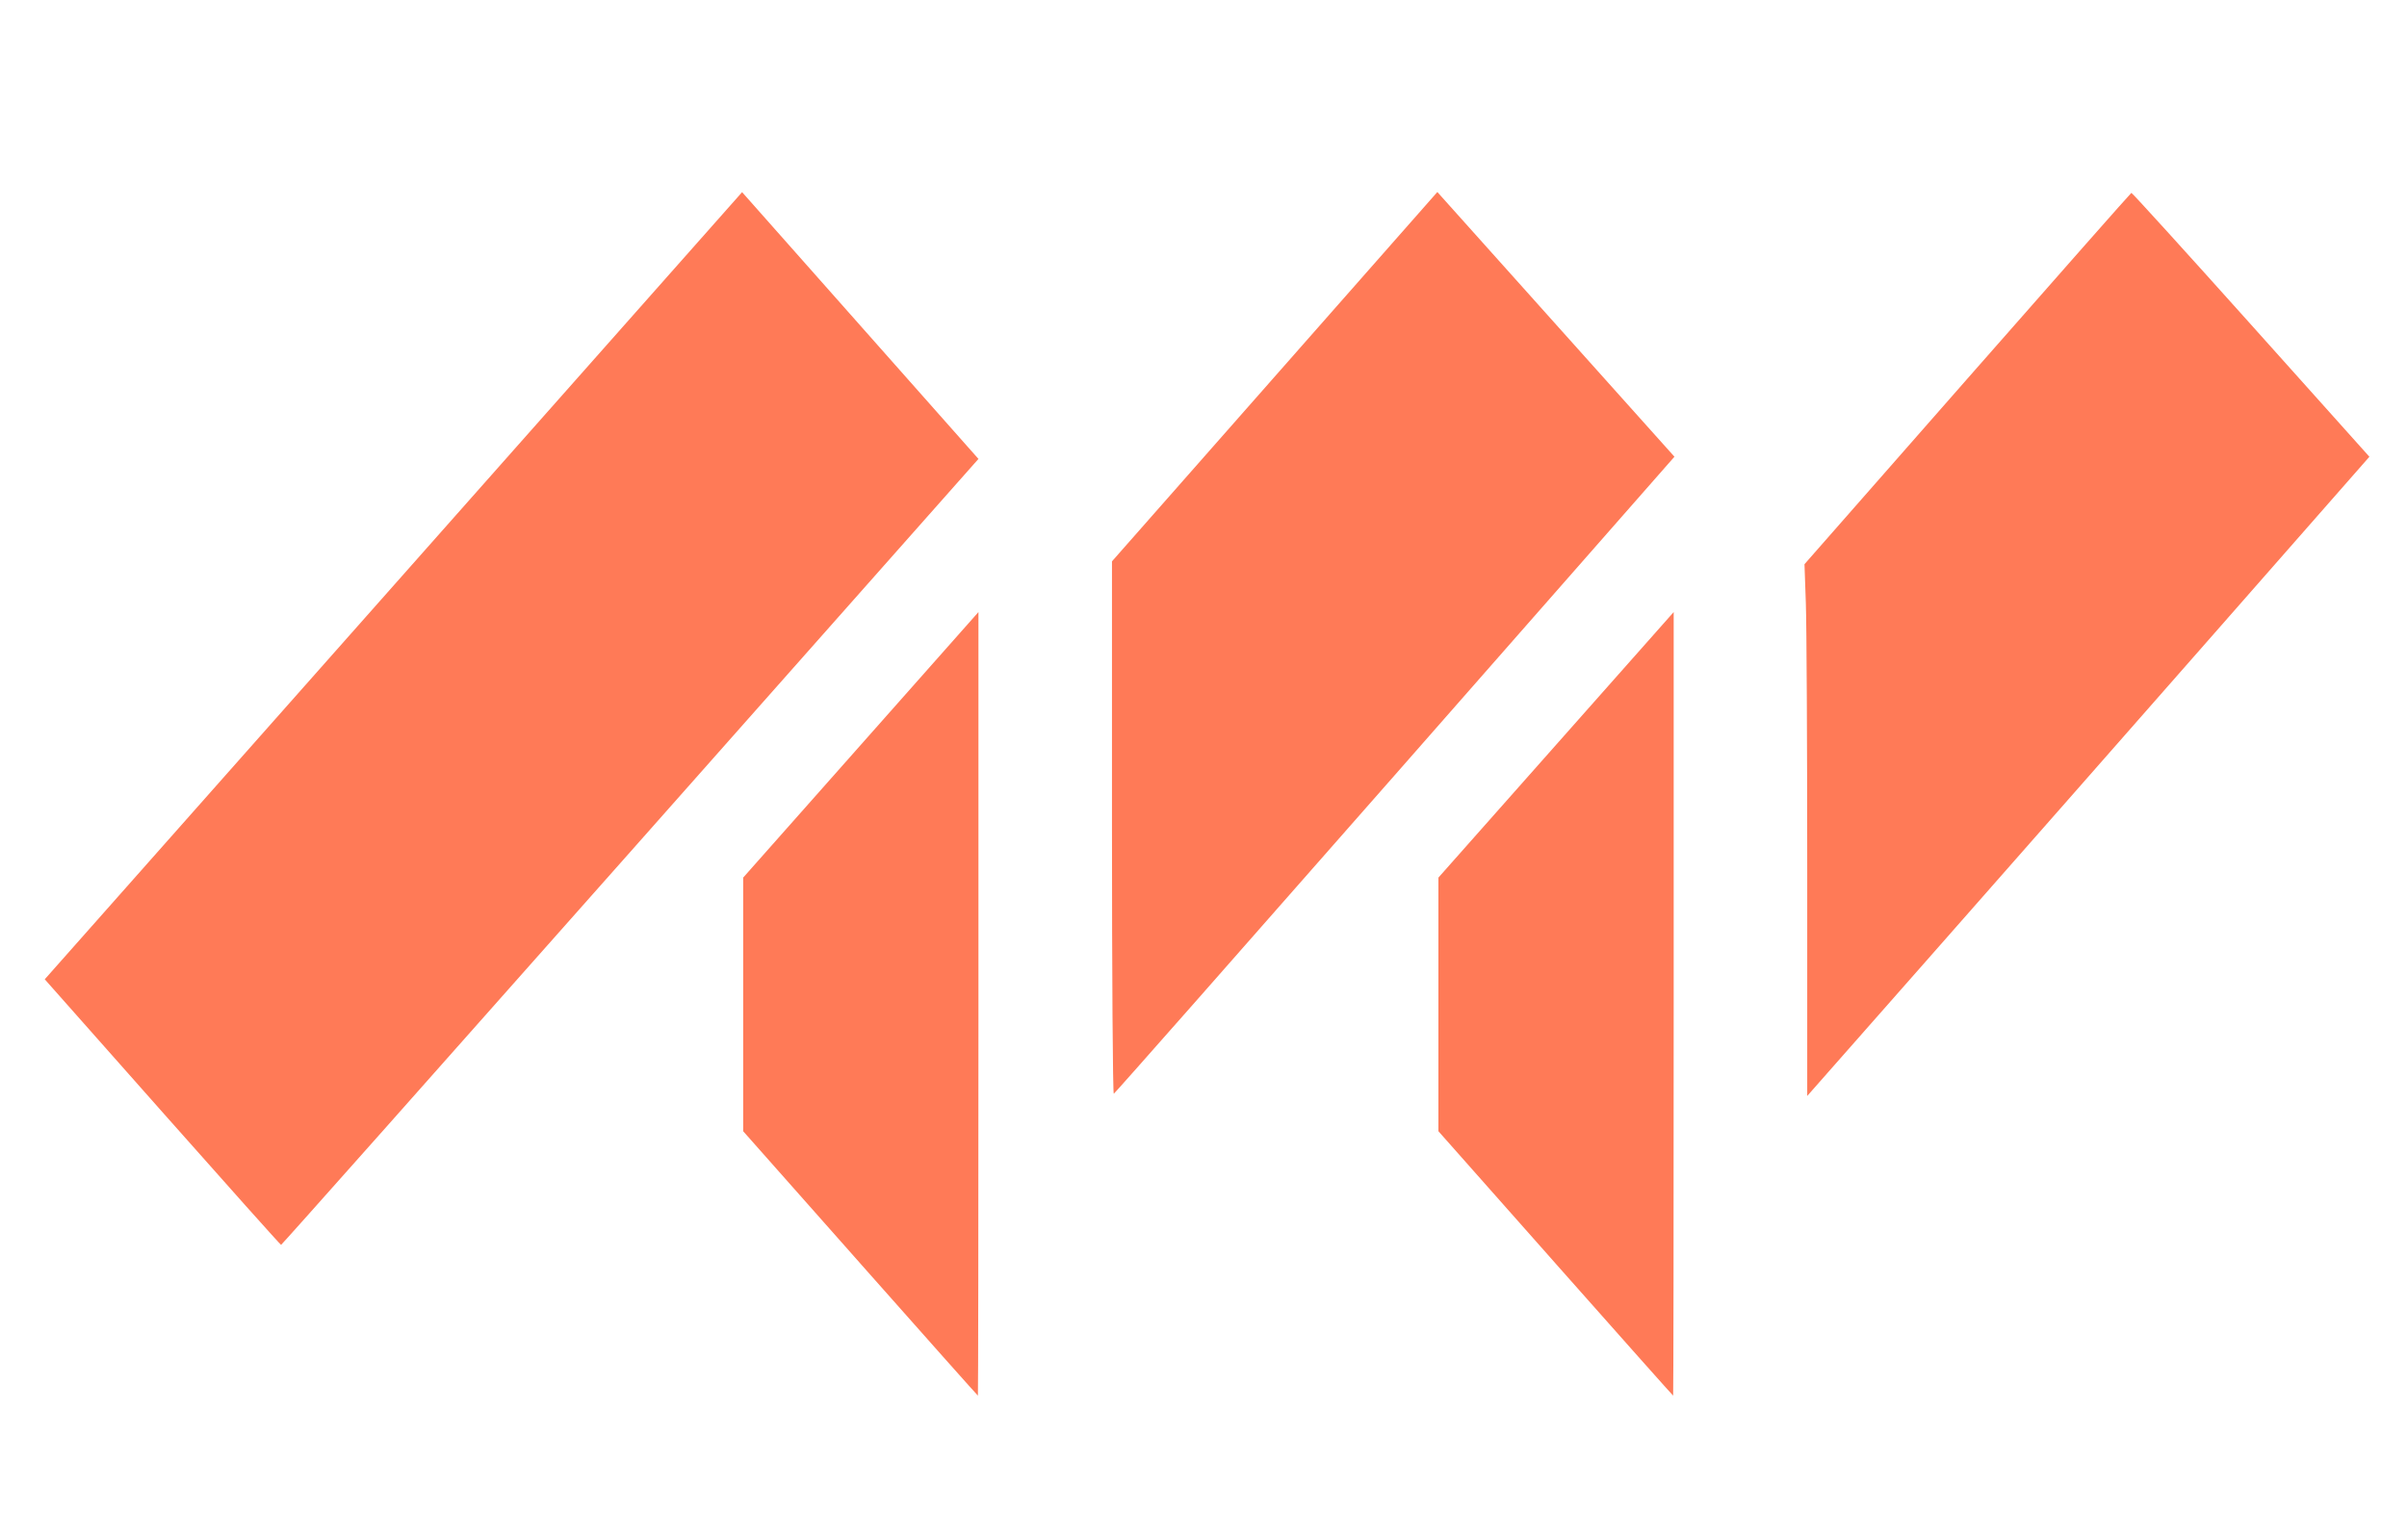
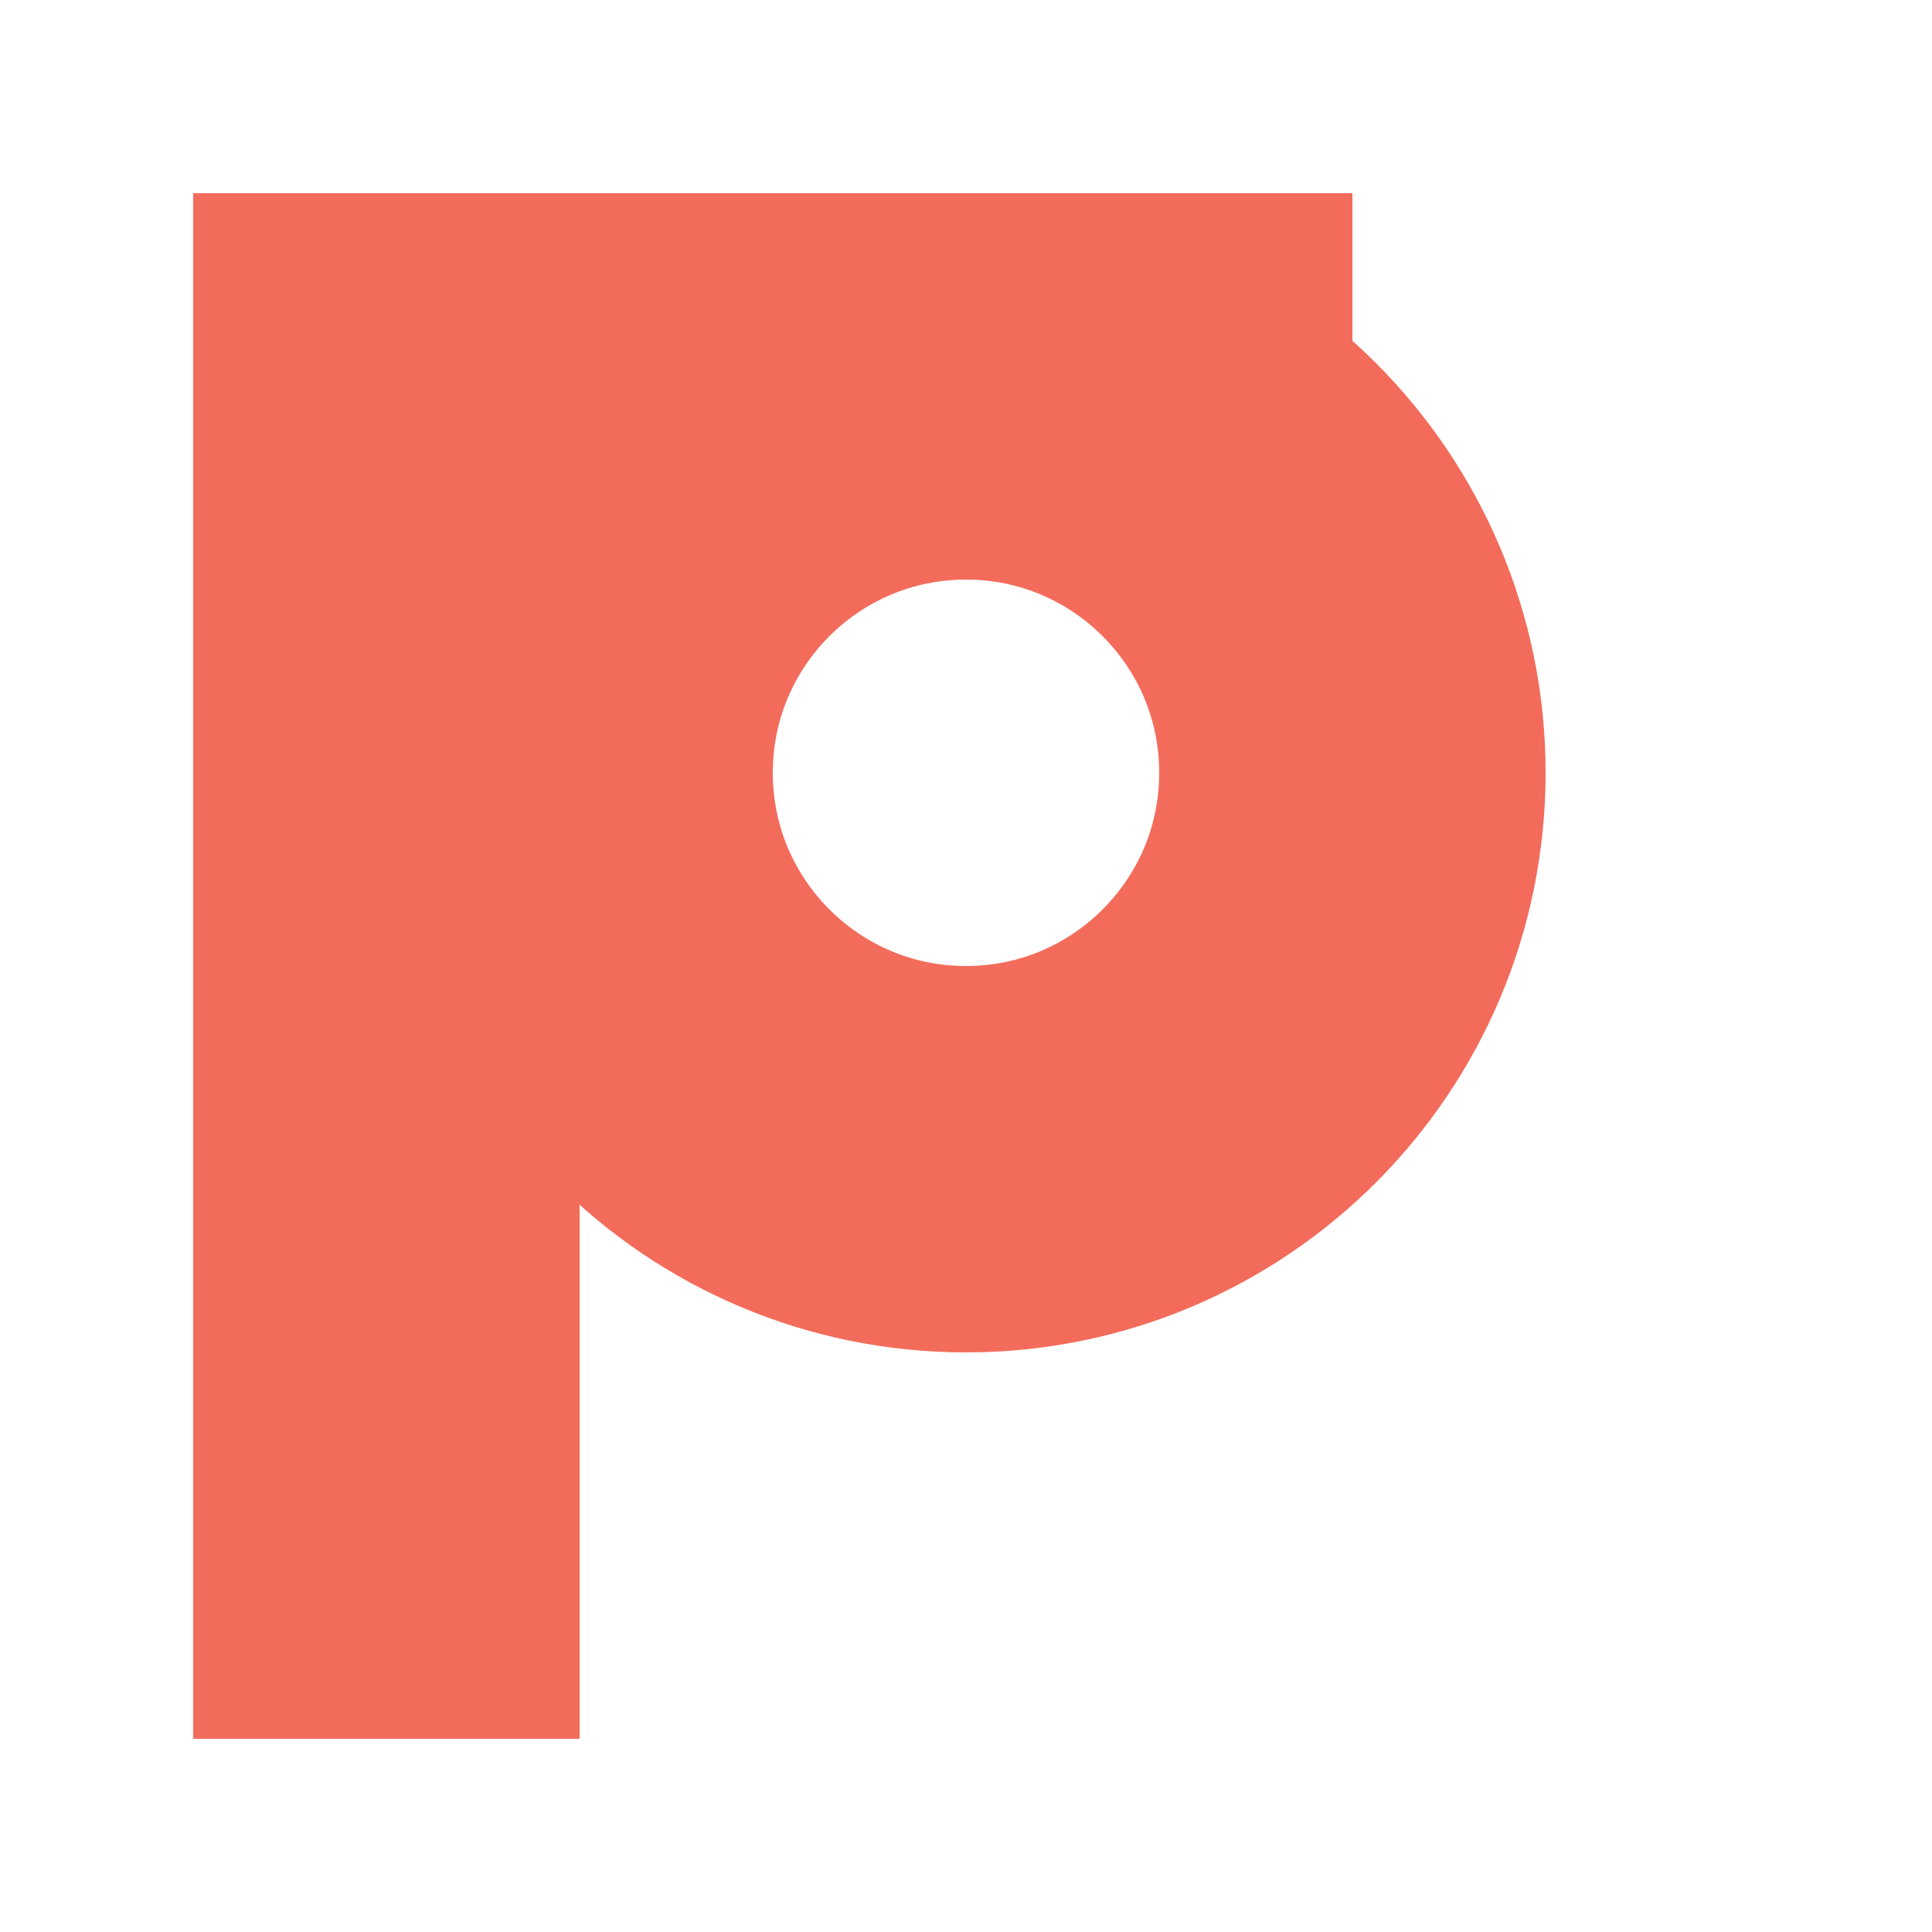
- <svg xmlns="http://www.w3.org/2000/svg" width="250px" height="160px" viewBox="0 0 250 160" version="1.1" id="SVGRoot">
-   <defs id="defs1958" />
-   <g id="layer1">
-     <path style="opacity:1;fill:#ff7a57;fill-opacity:1;stroke:#000000;stroke-width:1;stroke-opacity:0" d="M 16.866,115.541 4.648,101.745 40.863,60.854 77.077,19.964 89.351,33.821 101.626,47.679 65.465,88.508 C 45.577,110.964 29.255,129.338 29.194,129.338 c -0.061,0 -5.609,-6.208 -12.328,-13.796 z" id="path1910" />
-     <g id="g182" transform="matrix(1.859734,0,0,-2.099852,115.5061,114.1359)" style="stroke-width:0.675">
-       <path style="opacity:1;fill:#ff7a57;fill-opacity:1;stroke:#000000;stroke-width:0.675;stroke-opacity:0" d="m 532.115,500.586 v -17.588 l 12.114,-12.182 12.114,-12.182 8.828,8.731 8.828,8.731 -20.807,20.987 c -11.444,11.543 -20.867,21.01 -20.942,21.039 -0.075,0.029 -0.135,-7.817 -0.135,-17.536 z" id="path1916" transform="matrix(0.75,0,0,-0.75,-399.0923,388.8291)" />
-     </g>
-     <g id="g186" transform="matrix(1.859734,0,0,-2.099852,77.05369,91.08264)" style="stroke-width:0.675">
-       <path style="opacity:1;fill:#ff7a57;fill-opacity:1;stroke:#000000;stroke-width:0.675;stroke-opacity:0" d="m 513.371,529.314 -8.72,-8.721 v -8.365 -8.365 l 8.76,-8.759 8.76,-8.759 v 25.846 c 0,14.215 -0.018,25.846 -0.04,25.846 -0.022,0 -3.964,-3.925 -8.76,-8.721 z" id="path1914" transform="matrix(0.75,0,0,-0.75,-378.416,377.8506)" />
-     </g>
-     <g id="g194" transform="matrix(1.859734,0,0,-2.099852,149.2337,91.08264)" style="stroke-width:0.675">
-       <path style="opacity:1;fill:#ff7a57;fill-opacity:1;stroke:#000000;stroke-width:0.675;stroke-opacity:0" d="m 565.142,529.314 -8.72,-8.721 v -8.365 -8.365 l 8.76,-8.759 8.76,-8.759 v 25.846 c 0,14.215 -0.018,25.846 -0.04,25.846 -0.022,0 -3.964,-3.925 -8.76,-8.721 z" id="path1918" transform="matrix(0.75,0,0,-0.75,-417.228,377.8506)" />
-     </g>
-     <path style="opacity:1;fill:#ff7a57;fill-opacity:1;stroke:#000000;stroke-width:1;stroke-opacity:0" d="m 187.705,90.32 c 0,-12.95 -0.064,-25.381 -0.142,-27.624 l -0.142,-4.079 16.912,-19.265 c 9.302,-10.596 16.969,-19.287 17.039,-19.313 0.07,-0.027 5.661,6.131 12.425,13.683 l 12.298,13.732 -16.029,18.259 c -8.816,10.043 -21.954,24.985 -29.195,33.206 l -13.166,14.946 z" id="path1920" />
-   </g>
+ <svg xmlns="http://www.w3.org/2000/svg" width="100" height="100" viewBox="0 0 100 100">
+   <rect x="10" y="10" width="20" height="80" fill="#f36c5b" />
+   <rect x="30" y="10" width="40" height="20" fill="#f36c5b" />
+   <circle cx="50" cy="40" r="20" fill="none" stroke="#f36c5b" stroke-width="20" />
</svg>
